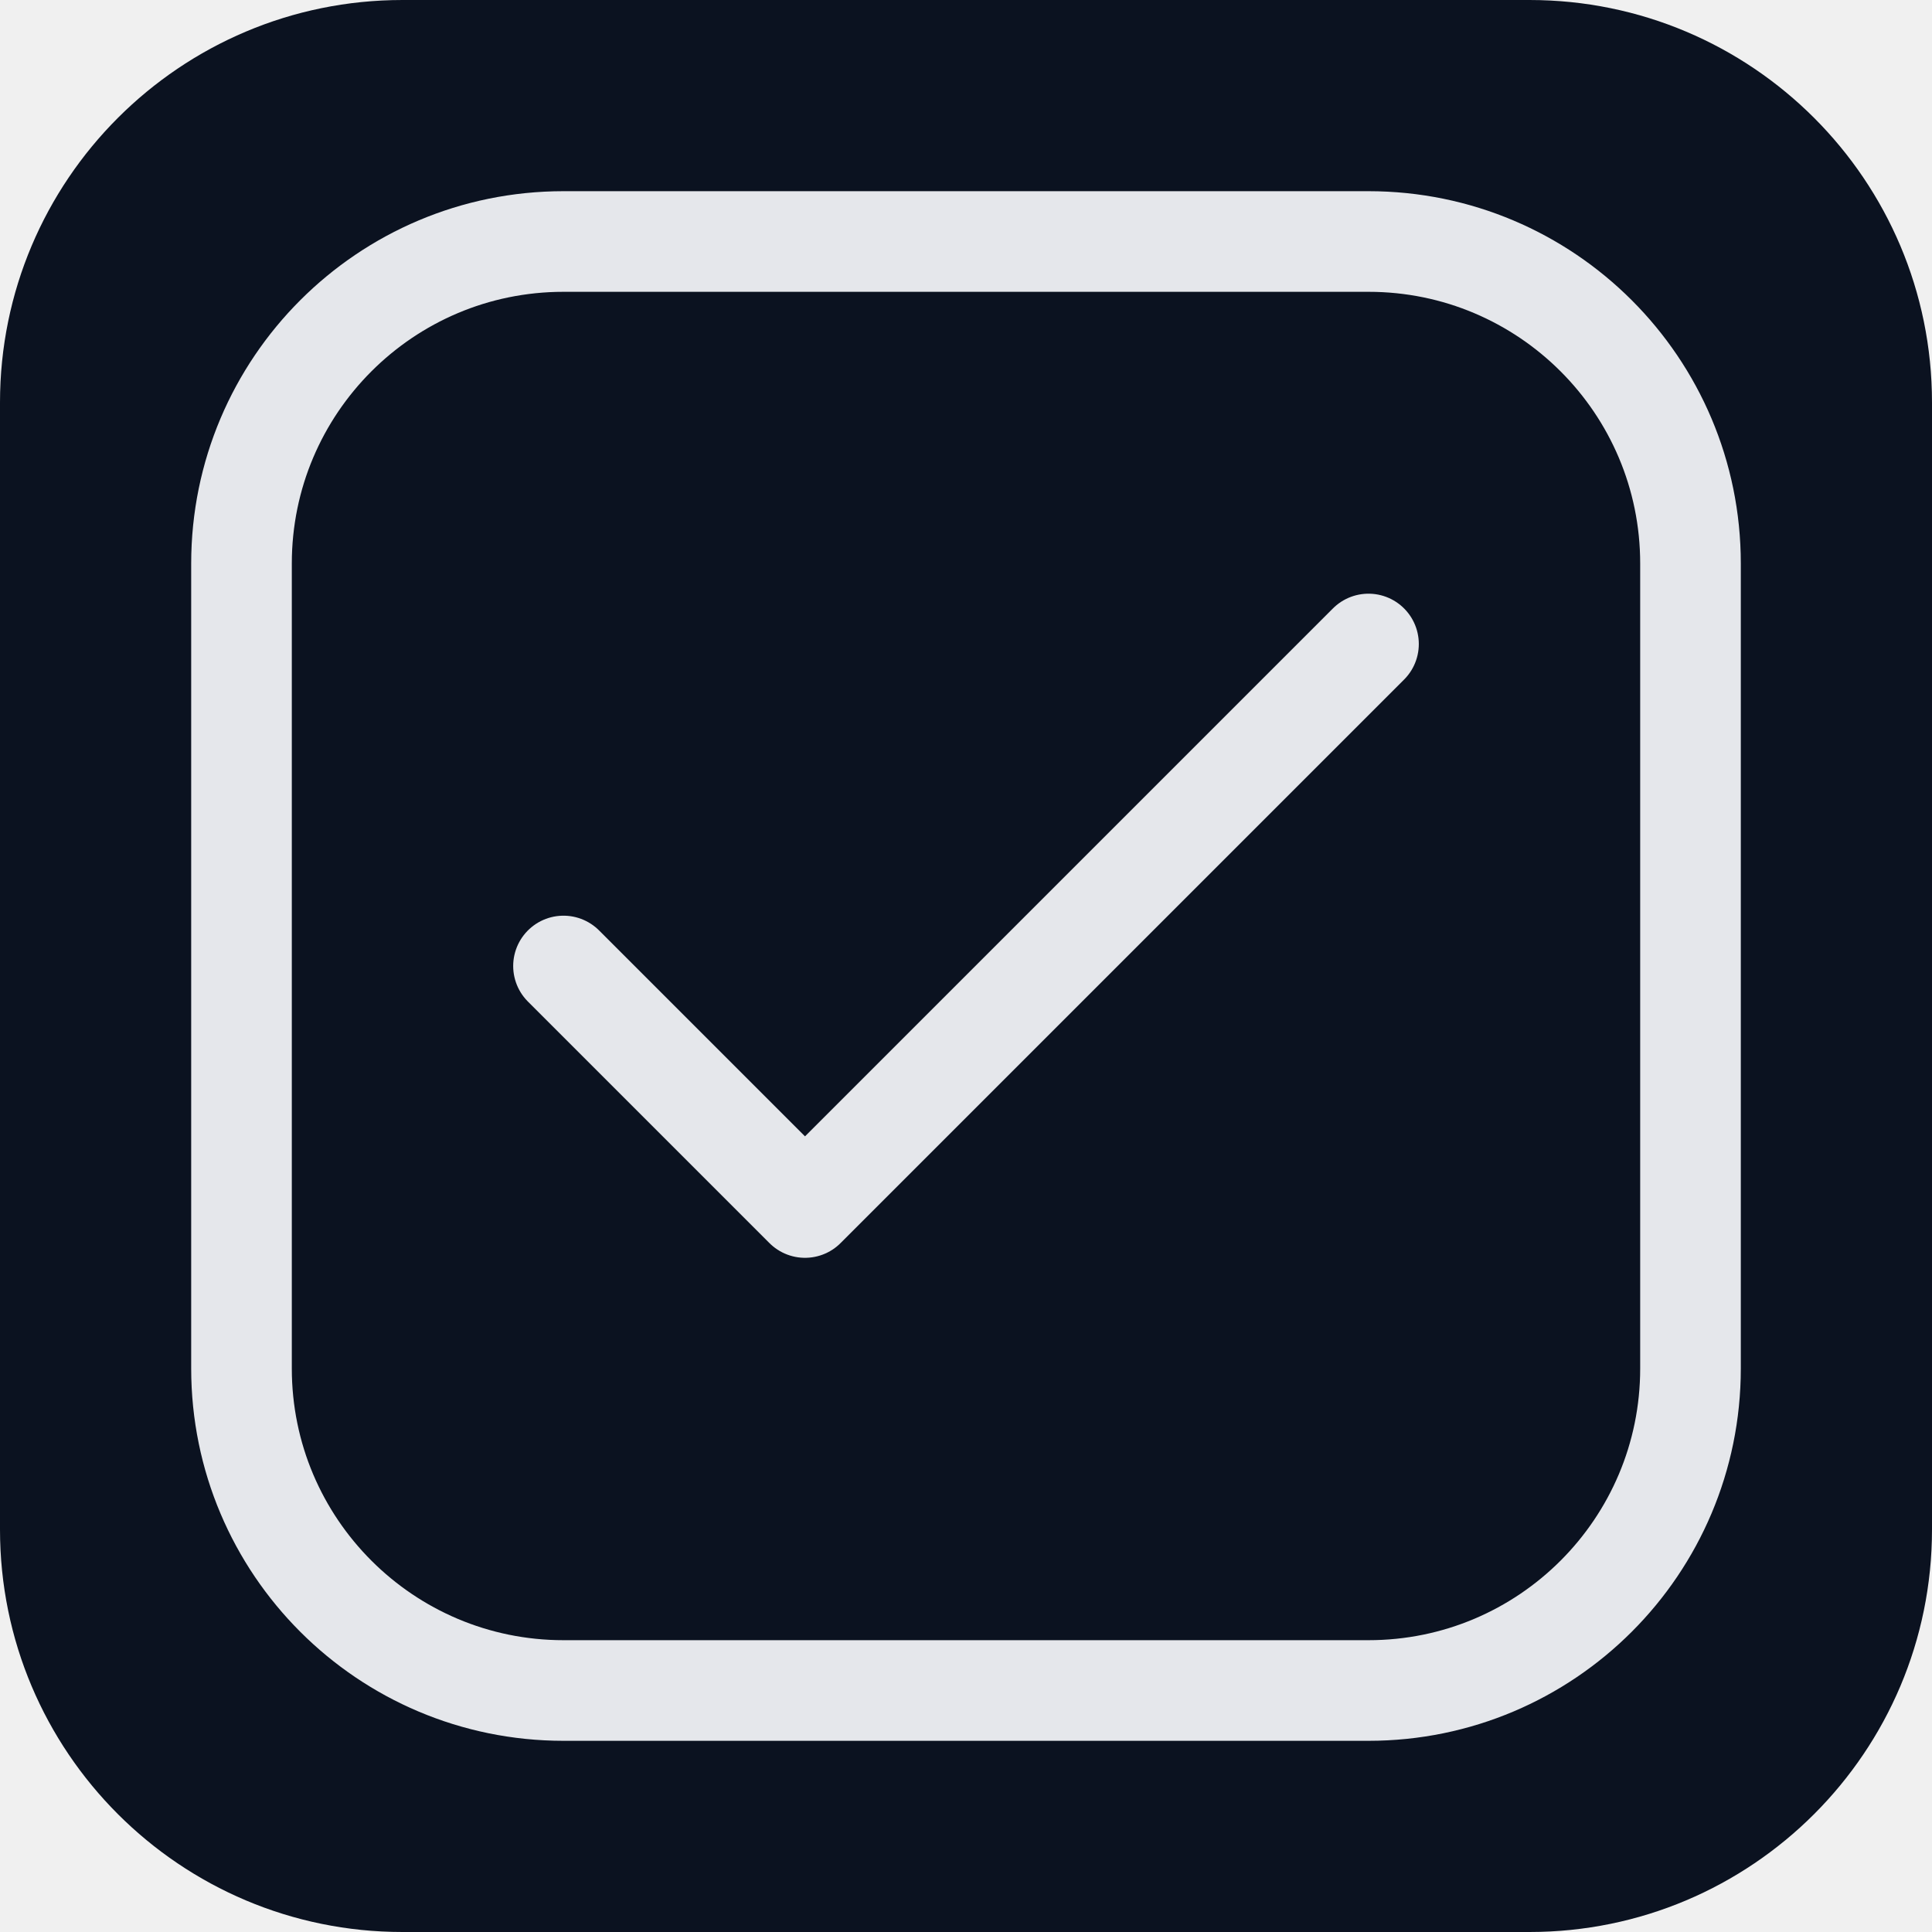
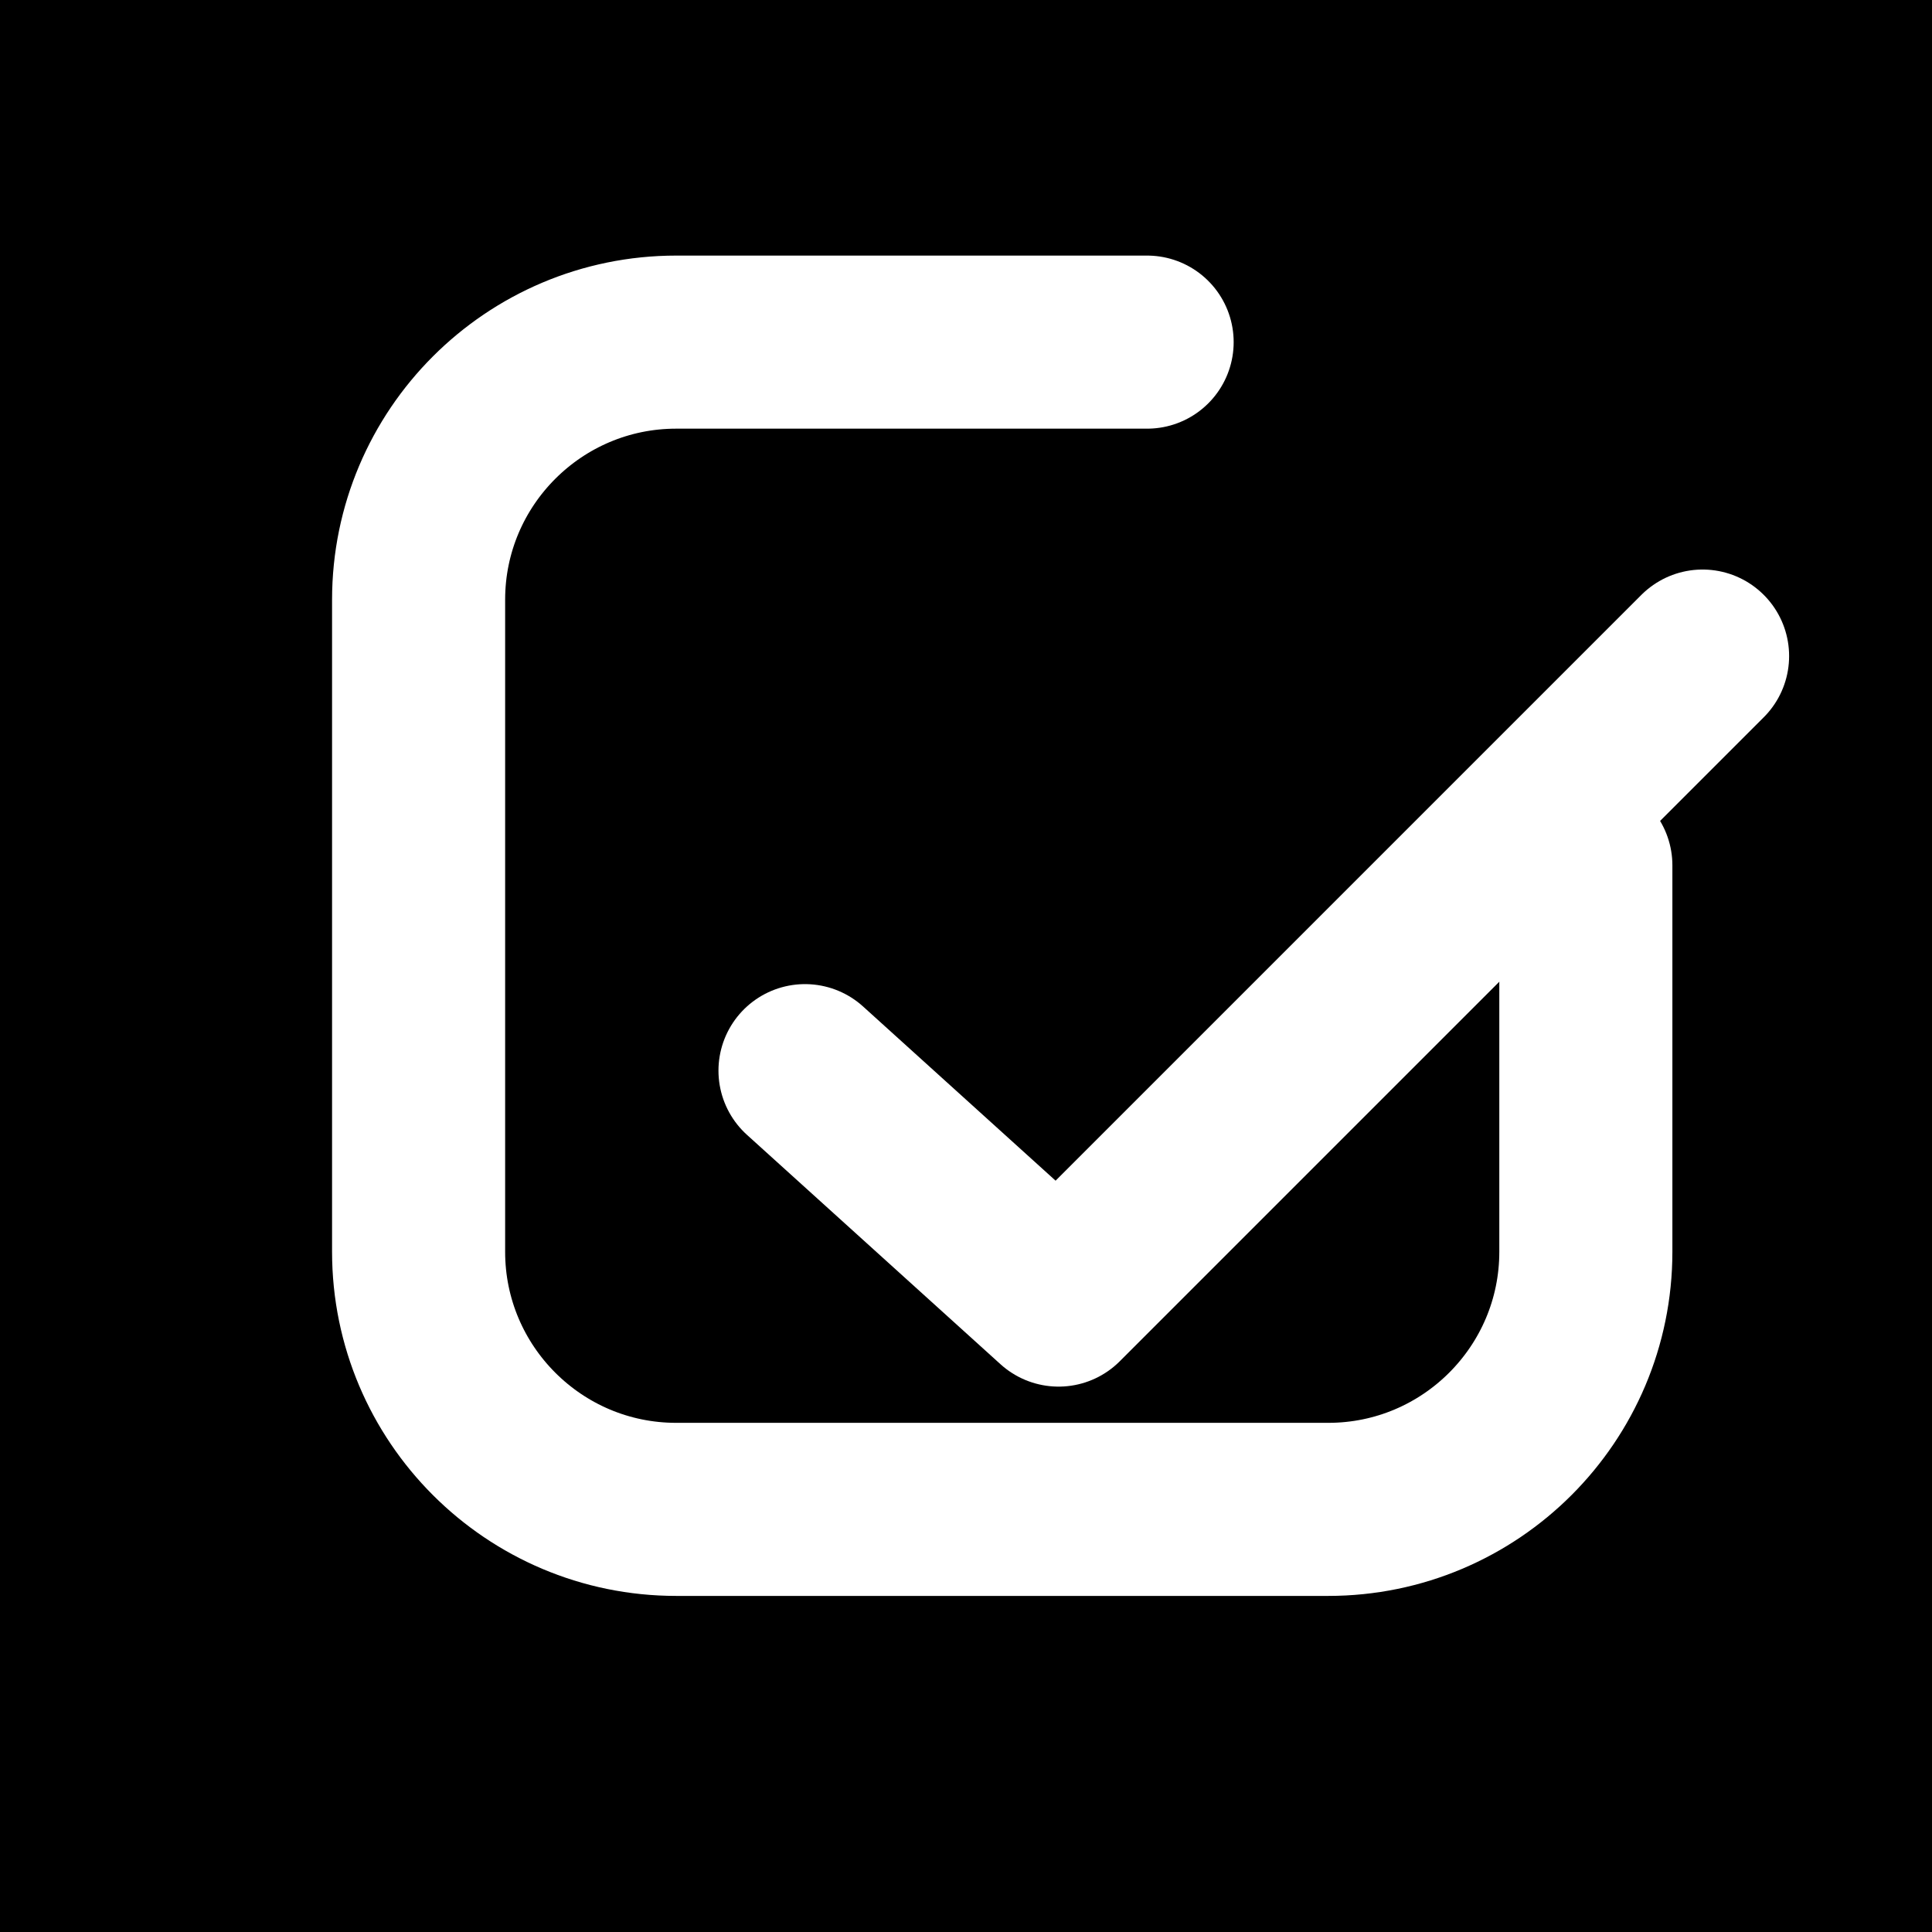
- <svg xmlns="http://www.w3.org/2000/svg" width="512" height="512" viewBox="0 0 48 48" fill="none">
-   <rect width="48" height="48" rx="10" fill="#0b1220" />
-   <rect x="6" y="6" width="36" height="36" rx="8" stroke="#e5e7eb" stroke-width="2.5" fill="none" />
-   <path d="M14 24L20 30L34 16" stroke="#e5e7eb" stroke-width="2.5" stroke-linecap="round" stroke-linejoin="round" />
+ <svg xmlns="http://www.w3.org/2000/svg" width="512" height="512" viewBox="0 0 24 24" fill="none">
+   <rect width="24" height="24" fill="#000000" />
+   <path d="M14.25 4.25H8.4C6.634 4.25 5.2 5.684 5.2 7.45V15.55C5.2 17.316 6.634 18.75 8.4 18.75H16.5C18.266 18.75 19.7 17.316 19.7 15.55V10.75" stroke="#FFFFFF" stroke-width="2.15" stroke-linecap="round" stroke-linejoin="round" />
+   <path d="M10 13.3L13.15 16.15L21.15 8.15" stroke="#FFFFFF" stroke-width="2.15" stroke-linecap="round" stroke-linejoin="round" />
</svg>
